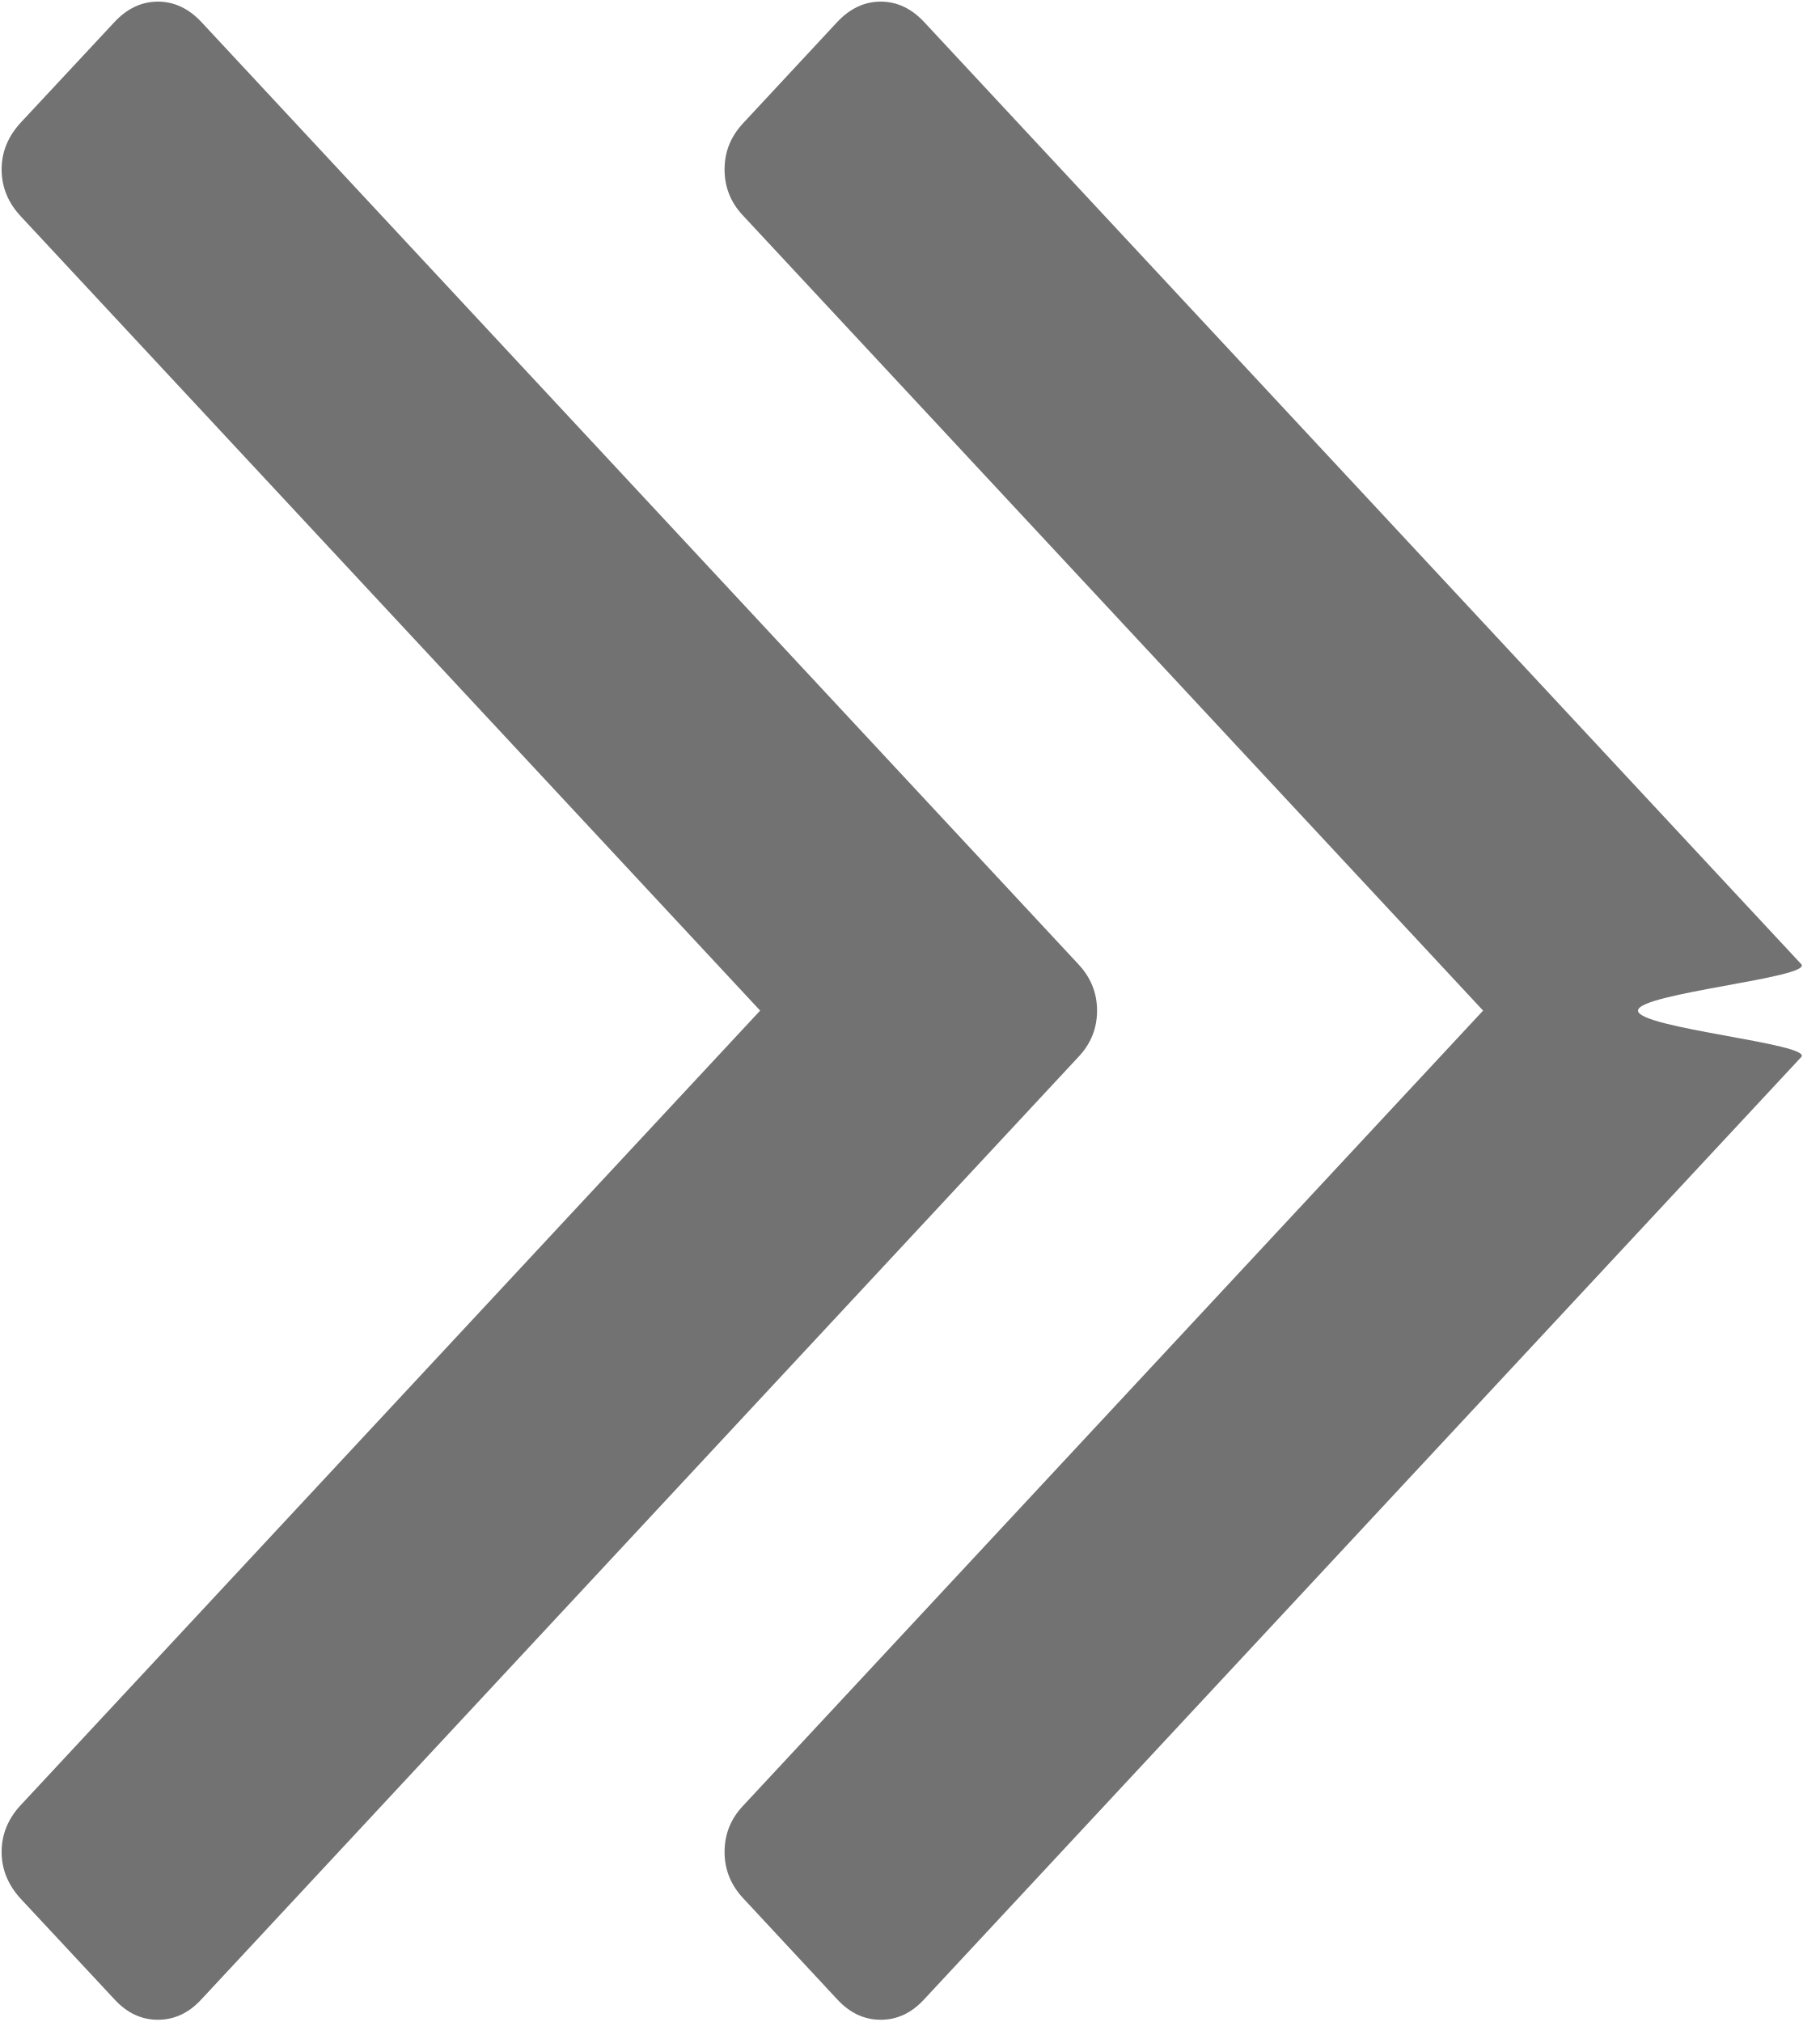
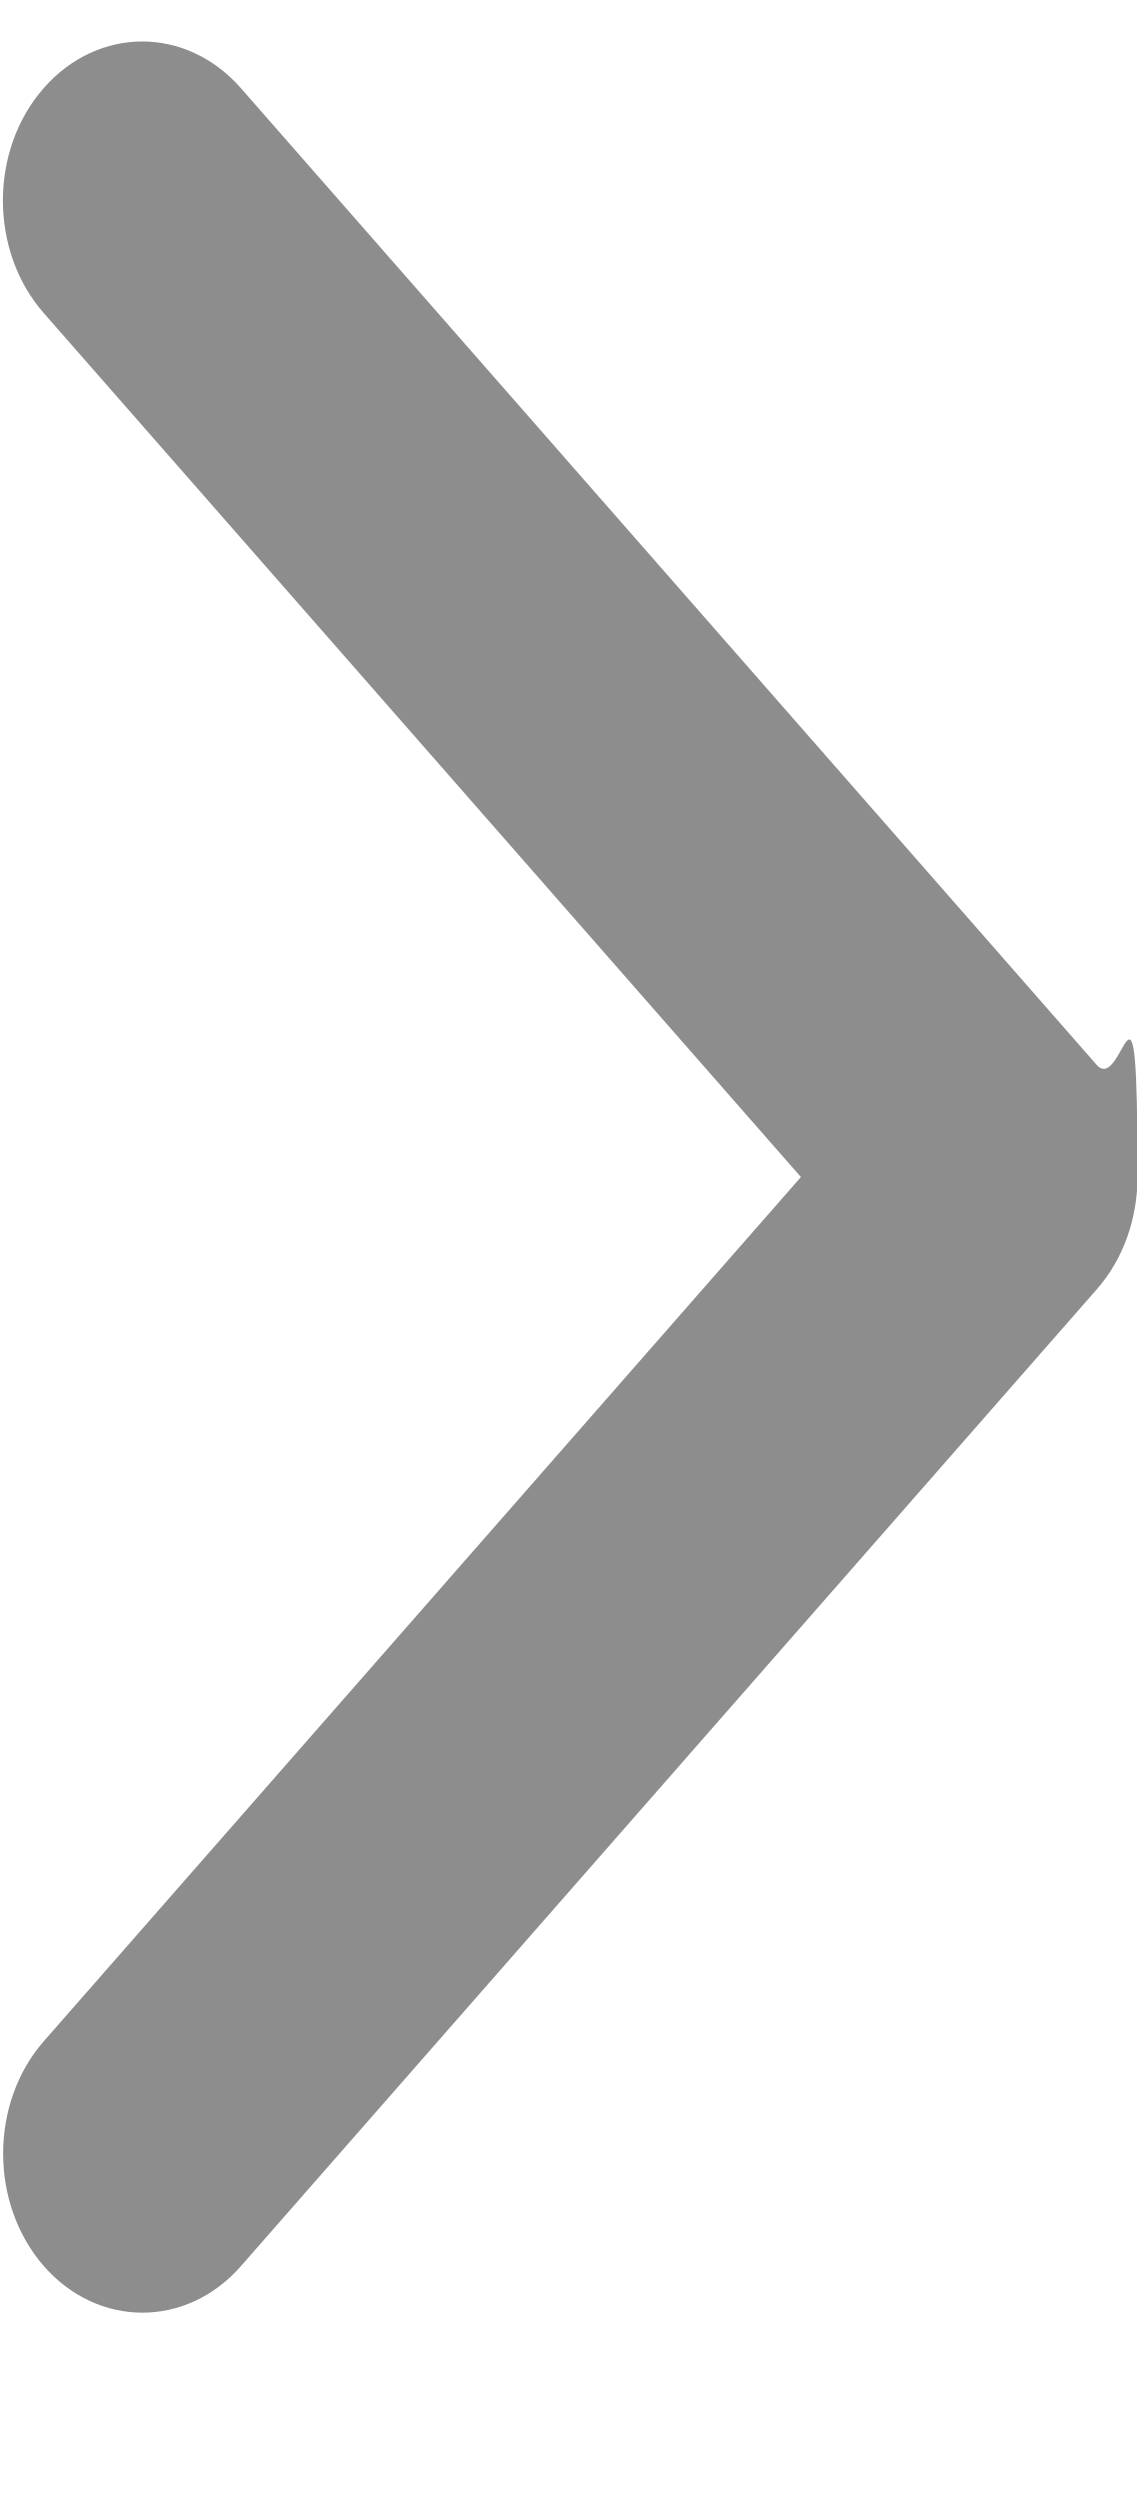
- <svg xmlns="http://www.w3.org/2000/svg" width="9px" height="10px">
-   <path fill-rule="evenodd" fill="rgb(114, 114, 114)" d="M8.907,5.228 L4.569,9.889 C4.507,9.956 4.436,9.989 4.355,9.989 C4.275,9.989 4.203,9.956 4.141,9.889 L3.676,9.389 C3.613,9.322 3.583,9.245 3.583,9.159 C3.583,9.072 3.613,8.995 3.676,8.929 L7.334,4.998 L3.676,1.068 C3.613,1.002 3.583,0.925 3.583,0.838 C3.583,0.751 3.613,0.675 3.676,0.608 L4.141,0.108 C4.203,0.042 4.275,0.008 4.355,0.008 C4.436,0.008 4.507,0.042 4.569,0.108 L8.907,4.768 C8.969,4.835 8.1,4.912 8.1,4.998 C8.1,5.085 8.969,5.162 8.907,5.228 ZM5.425,4.998 C5.425,5.085 5.395,5.162 5.332,5.228 L0.995,9.889 C0.933,9.956 0.861,9.989 0.781,9.989 C0.700,9.989 0.629,9.956 0.567,9.889 L0.101,9.389 C0.040,9.322 0.008,9.245 0.008,9.159 C0.008,9.072 0.040,8.995 0.101,8.929 L3.759,4.998 L0.101,1.068 C0.040,1.002 0.008,0.925 0.008,0.838 C0.008,0.751 0.040,0.675 0.101,0.608 L0.567,0.108 C0.629,0.042 0.700,0.008 0.781,0.008 C0.861,0.008 0.933,0.042 0.995,0.108 L5.332,4.768 C5.395,4.835 5.425,4.912 5.425,4.998 Z" />
+ <svg xmlns="http://www.w3.org/2000/svg" width="5px" height="11px">
+   <path fill-rule="evenodd" fill="rgb(141, 141, 141)" d="M5.005,5.179 C5.005,4.1 4.945,4.821 4.825,4.685 L1.060,0.388 C0.820,0.114 0.432,0.114 0.192,0.388 C-0.047,0.661 -0.047,1.104 0.192,1.377 L3.524,5.179 L0.193,8.981 C-0.046,9.254 -0.046,9.697 0.193,9.971 C0.432,10.244 0.821,10.244 1.060,9.971 L4.825,5.674 C4.945,5.538 5.005,5.358 5.005,5.179 L5.005,5.179 Z" />
</svg>
